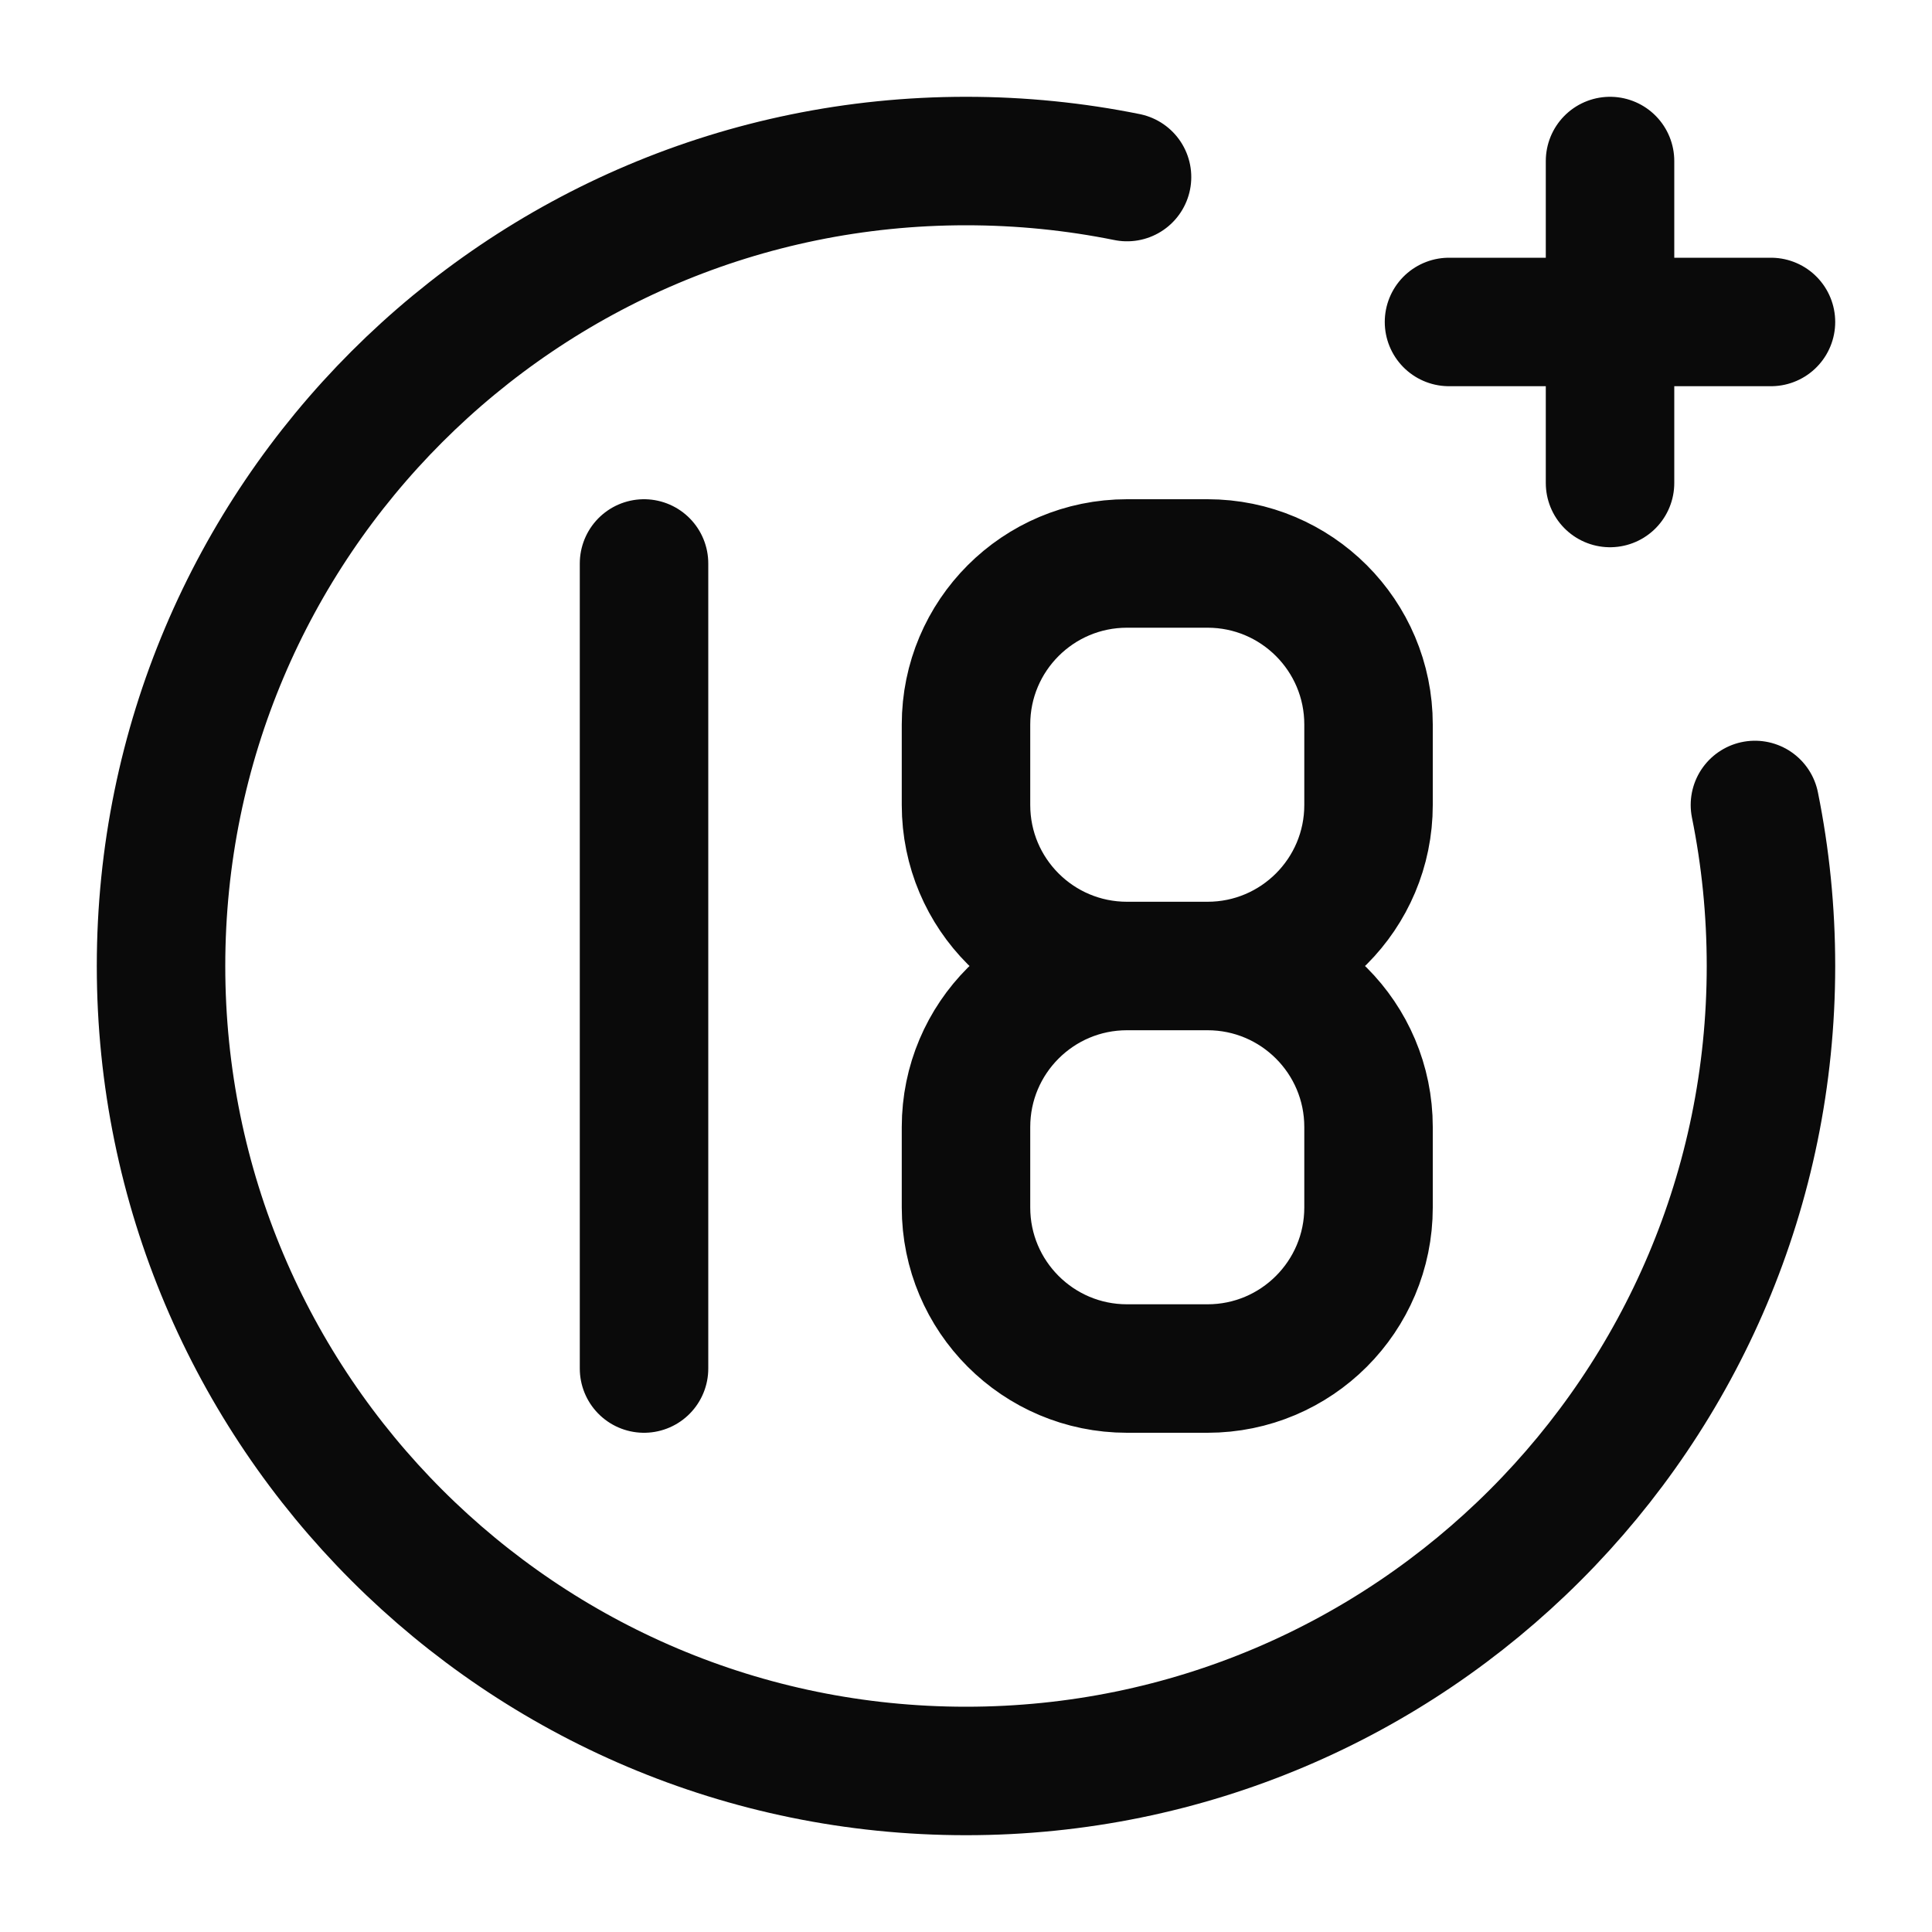
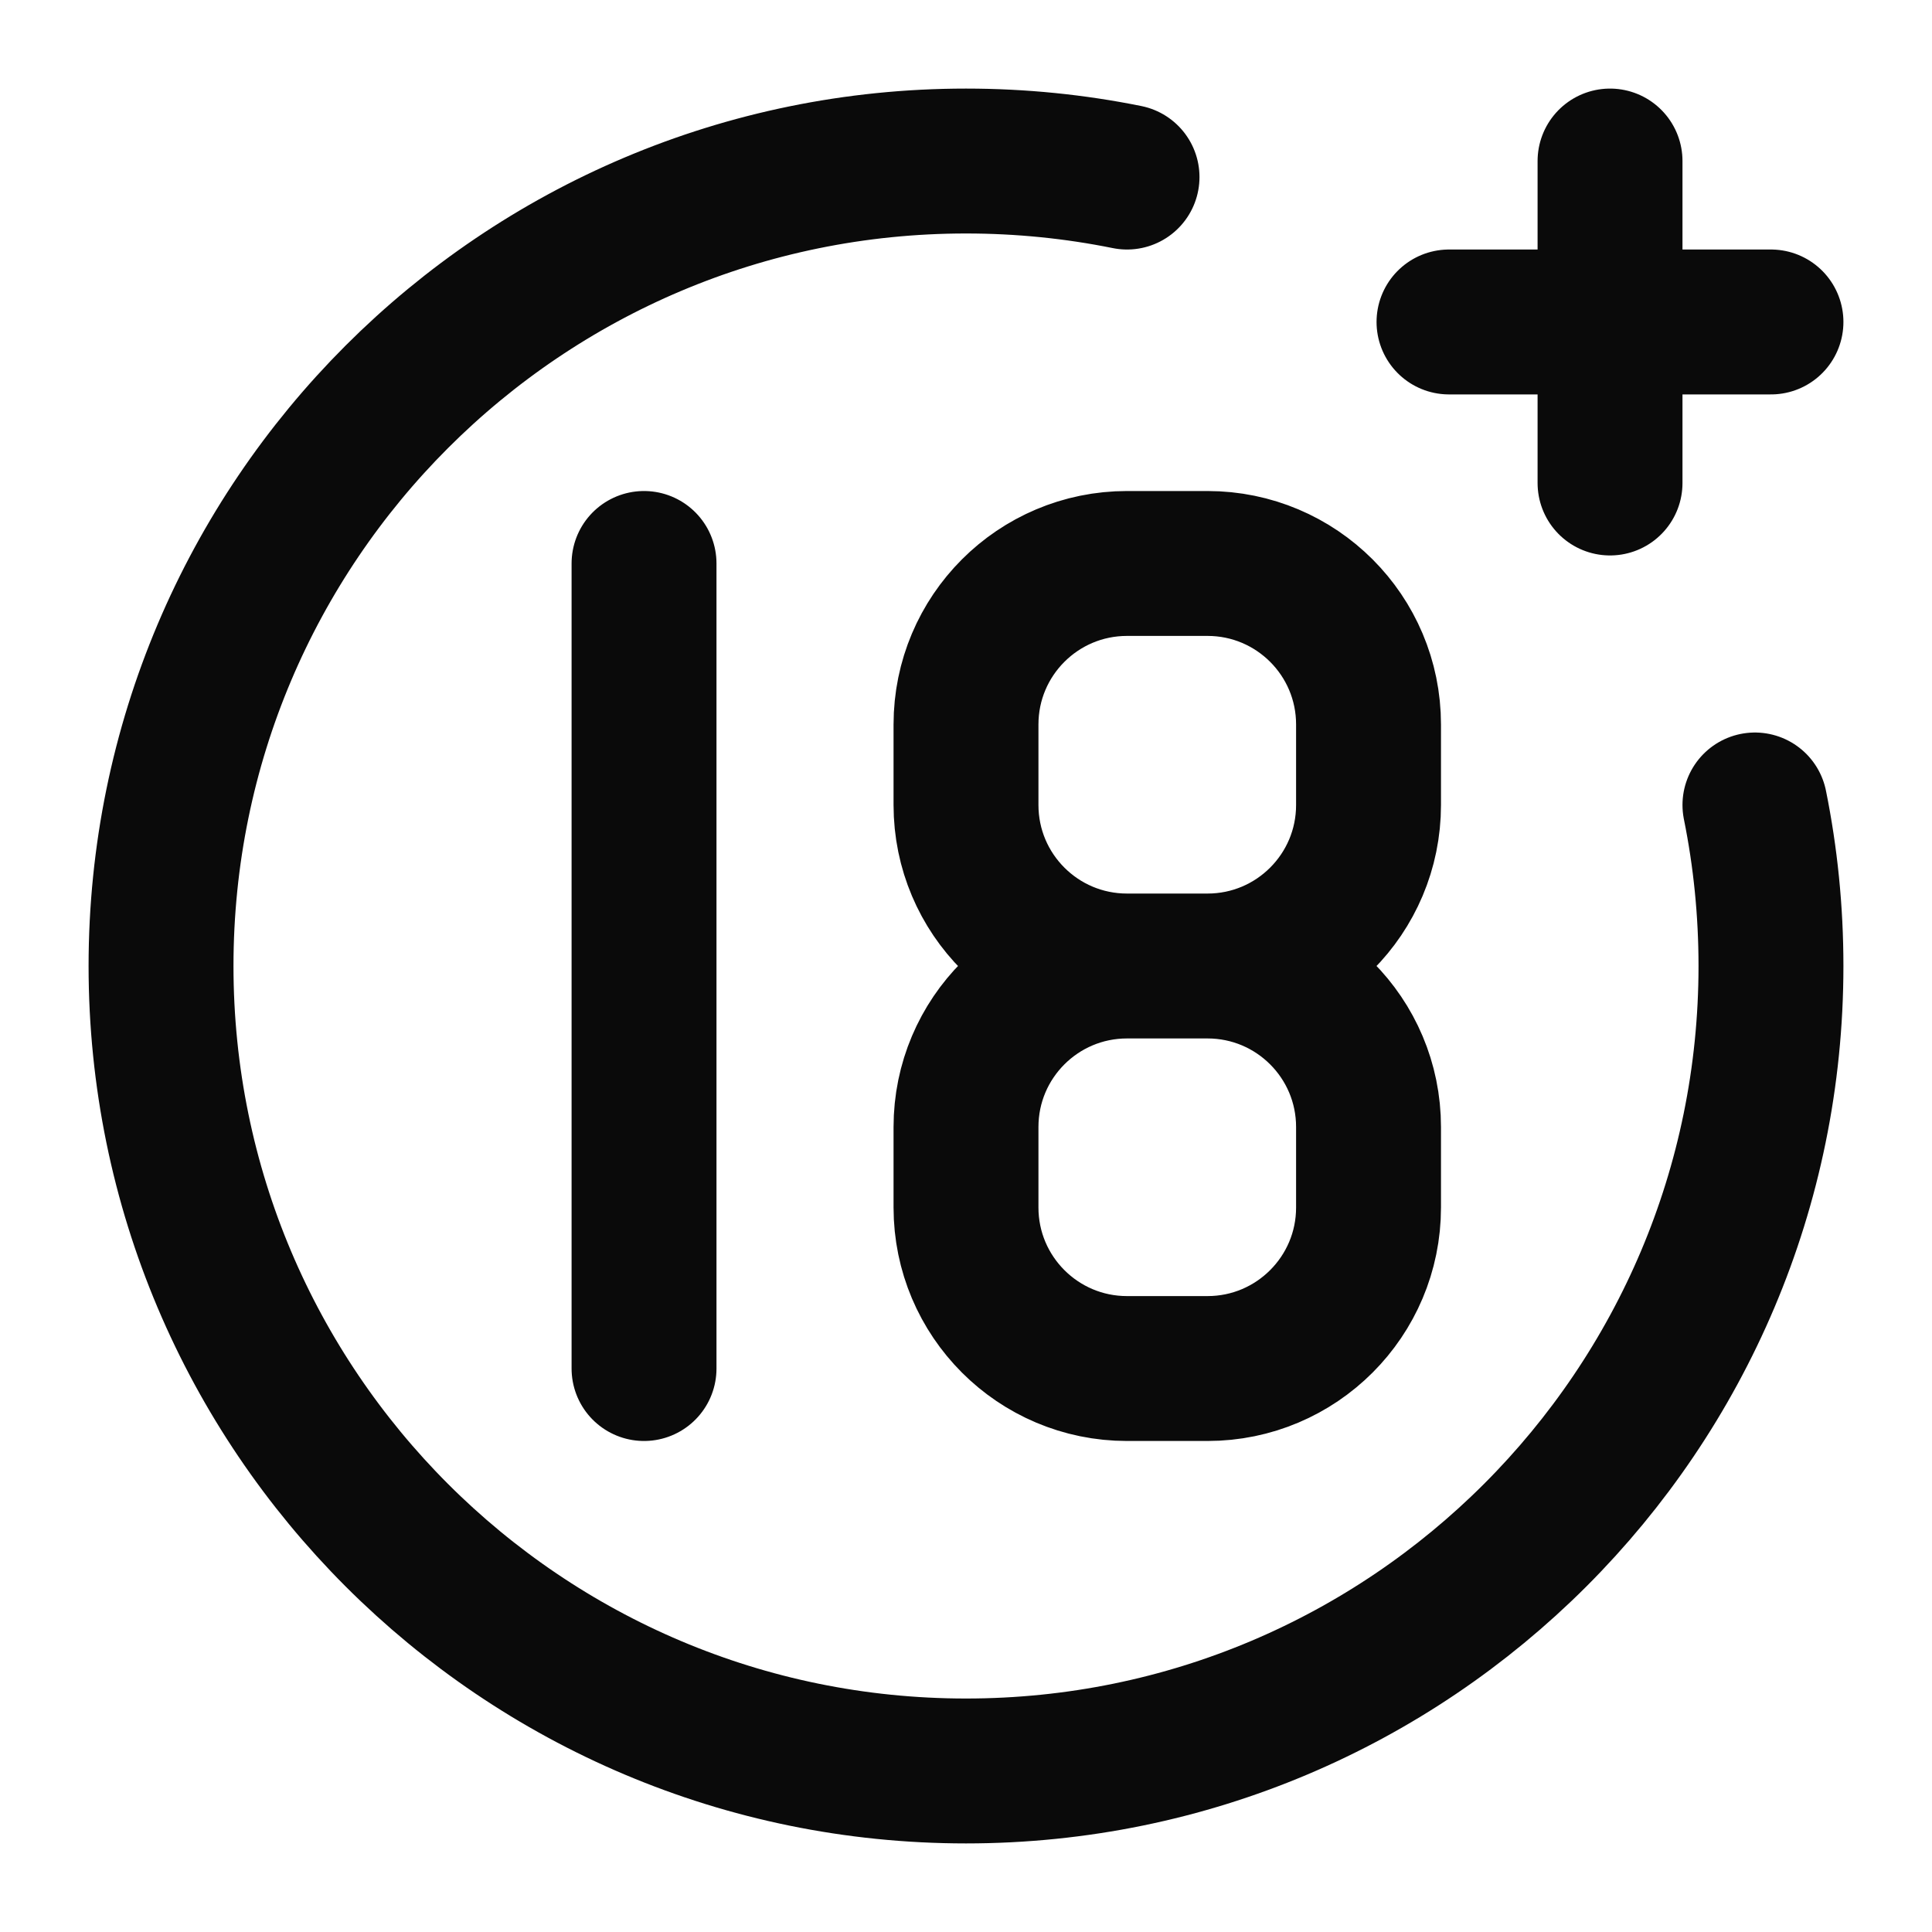
<svg xmlns="http://www.w3.org/2000/svg" width="20" height="20" viewBox="0 0 20 20" fill="none">
-   <path d="M6.667 14.167V5.833M16.667 1.667V3.333M16.667 3.333V5M16.667 3.333H15M16.667 3.333H18.333M11.667 10H12.5M11.667 10C10.746 10 10 9.254 10 8.333V7.5C10 6.579 10.746 5.833 11.667 5.833H12.5C13.421 5.833 14.167 6.579 14.167 7.5V8.333C14.167 9.254 13.421 10 12.5 10M11.667 10C10.746 10 10 10.746 10 11.667V12.5C10 13.42 10.746 14.167 11.667 14.167H12.5C13.421 14.167 14.167 13.42 14.167 12.5V11.667C14.167 10.746 13.421 10 12.5 10M18.167 8.333C18.276 8.872 18.333 9.429 18.333 10C18.333 14.602 14.602 18.333 10 18.333C5.398 18.333 1.667 14.602 1.667 10C1.667 5.398 5.398 1.667 10 1.667C10.571 1.667 11.128 1.724 11.667 1.833" stroke="#0A0A0A" stroke-width="1.33" stroke-linecap="round" stroke-linejoin="round" />
+   <path d="M6.667 14.167V5.833M16.667 1.667V3.333M16.667 3.333V5M16.667 3.333H15M16.667 3.333H18.333M11.667 10H12.5M11.667 10C10.746 10 10 9.254 10 8.333V7.5C10 6.579 10.746 5.833 11.667 5.833H12.5C13.421 5.833 14.167 6.579 14.167 7.5V8.333C14.167 9.254 13.421 10 12.5 10M11.667 10C10.746 10 10 10.746 10 11.667V12.5C10 13.42 10.746 14.167 11.667 14.167H12.5C13.421 14.167 14.167 13.42 14.167 12.5V11.667C14.167 10.746 13.421 10 12.5 10M18.167 8.333C18.276 8.872 18.333 9.429 18.333 10C18.333 14.602 14.602 18.333 10 18.333C5.398 18.333 1.667 14.602 1.667 10C1.667 5.398 5.398 1.667 10 1.667C10.571 1.667 11.128 1.724 11.667 1.833" stroke="#0A0A0A" stroke-width="1.5" stroke-linecap="round" stroke-linejoin="round" />
</svg>
